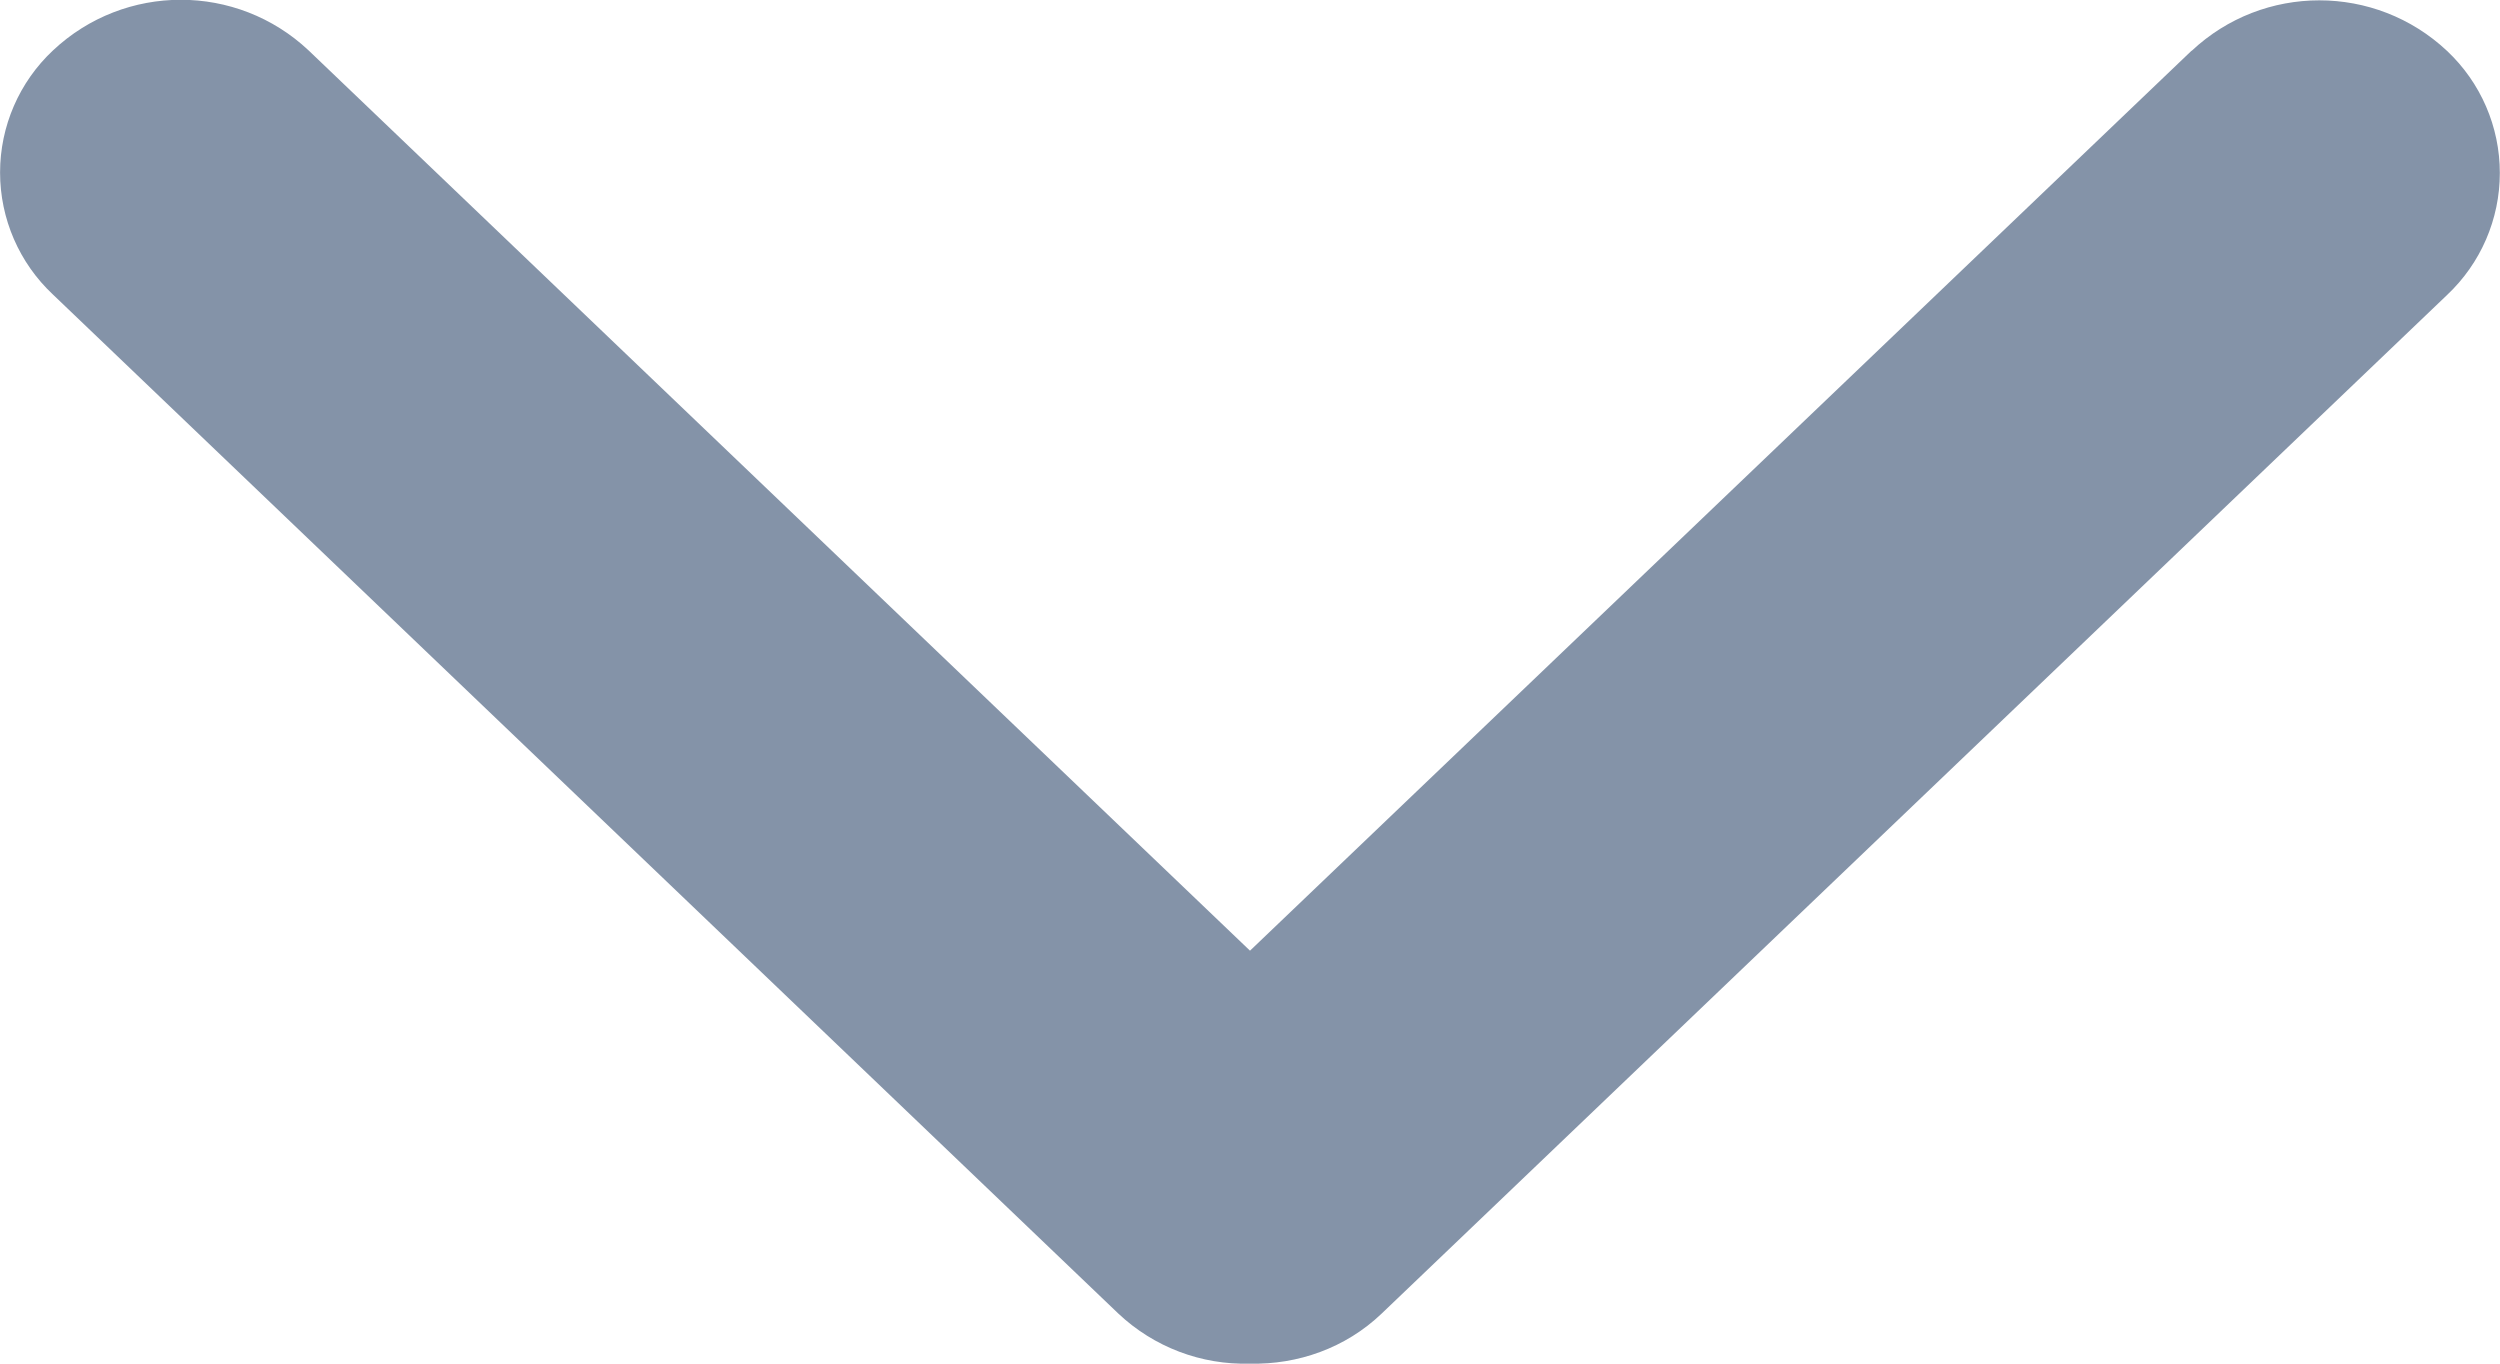
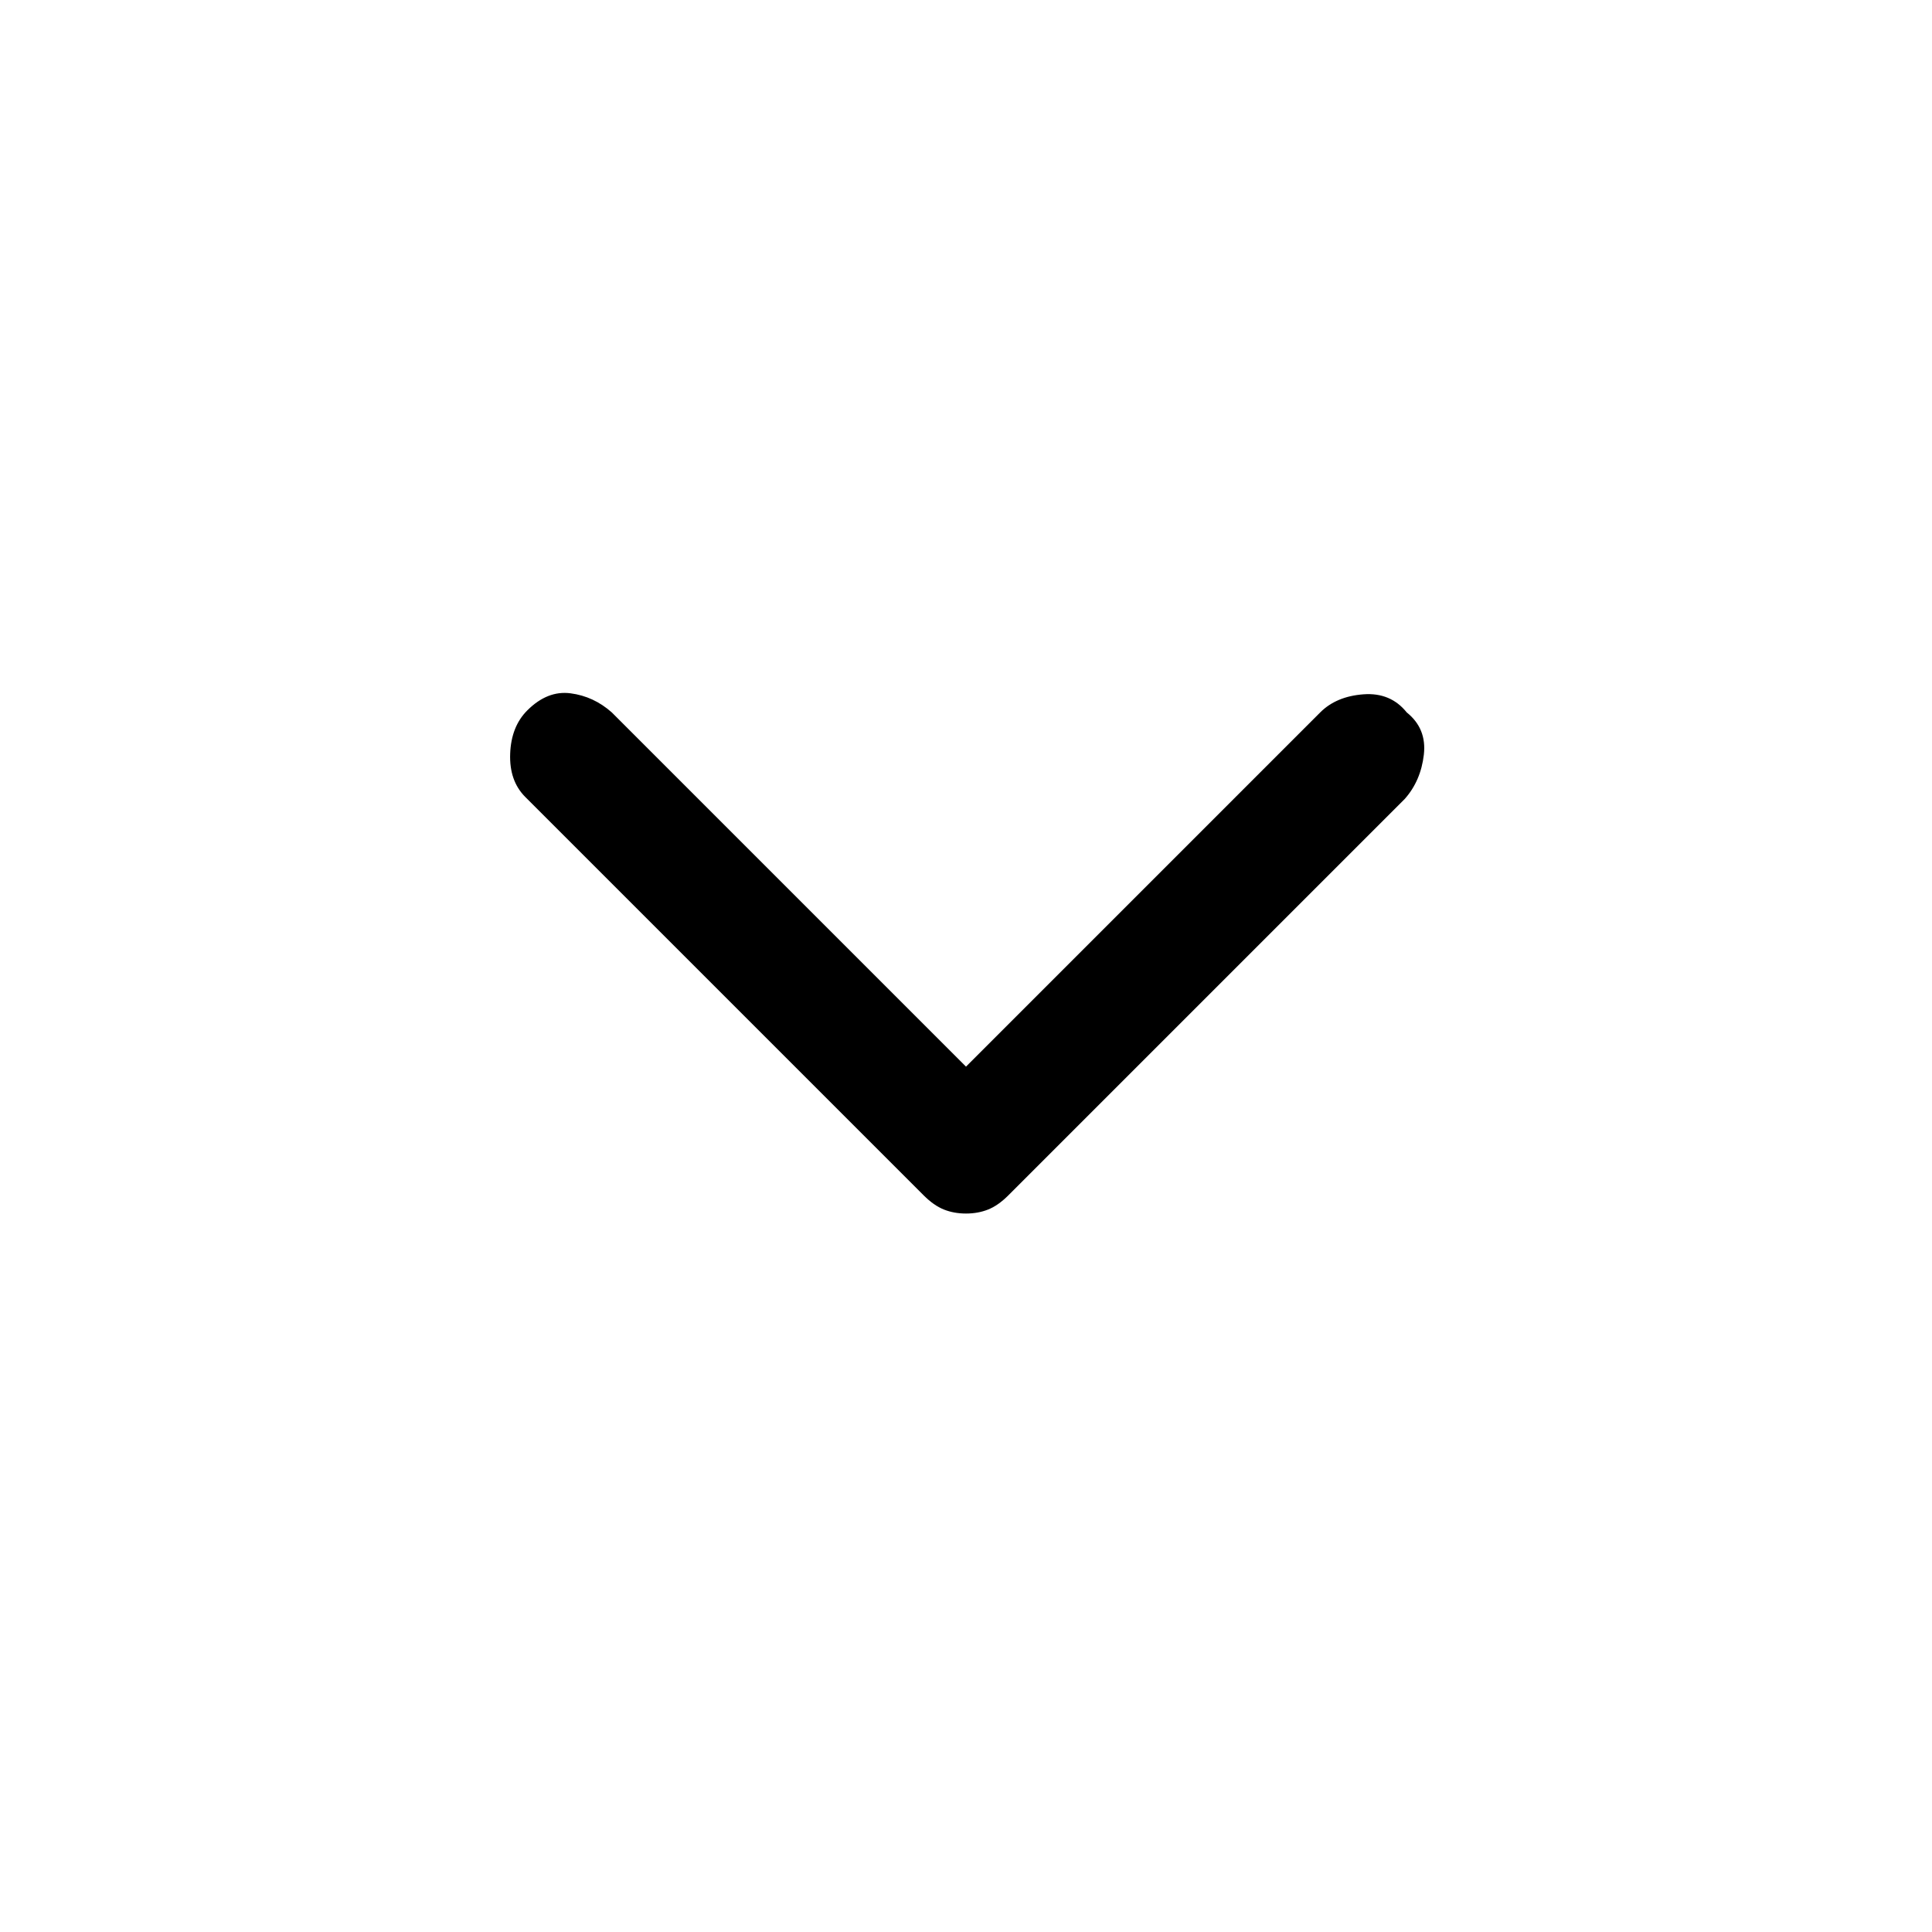
- <svg xmlns="http://www.w3.org/2000/svg" viewBox="0 0 11 6">
-   <path d="M9.643.223L5.5 4.183 1.358.222a.821.821 0 00-1.125 0 .736.736 0 000 1.074L4.921 5.78a.81.81 0 00.579.22c.209.005.42-.068.579-.22l4.688-4.482a.737.737 0 000-1.074.821.821 0 00-1.124 0z" fill="#8493A8" fill-rule="evenodd" />
+ <svg xmlns="http://www.w3.org/2000/svg" height="48" viewBox="0 -960 960 960" width="48">
+   <path d="M480-357q-6 0-11-2t-10-7L261-564q-8-8-7.5-21.5T262-607q10-10 21.5-8.5T304-606l176 176 176-176q8-8 21.5-9t21.5 9q10 8 8.5 21t-9.5 22L501-366q-5 5-10 7t-11 2Z" />
</svg>
